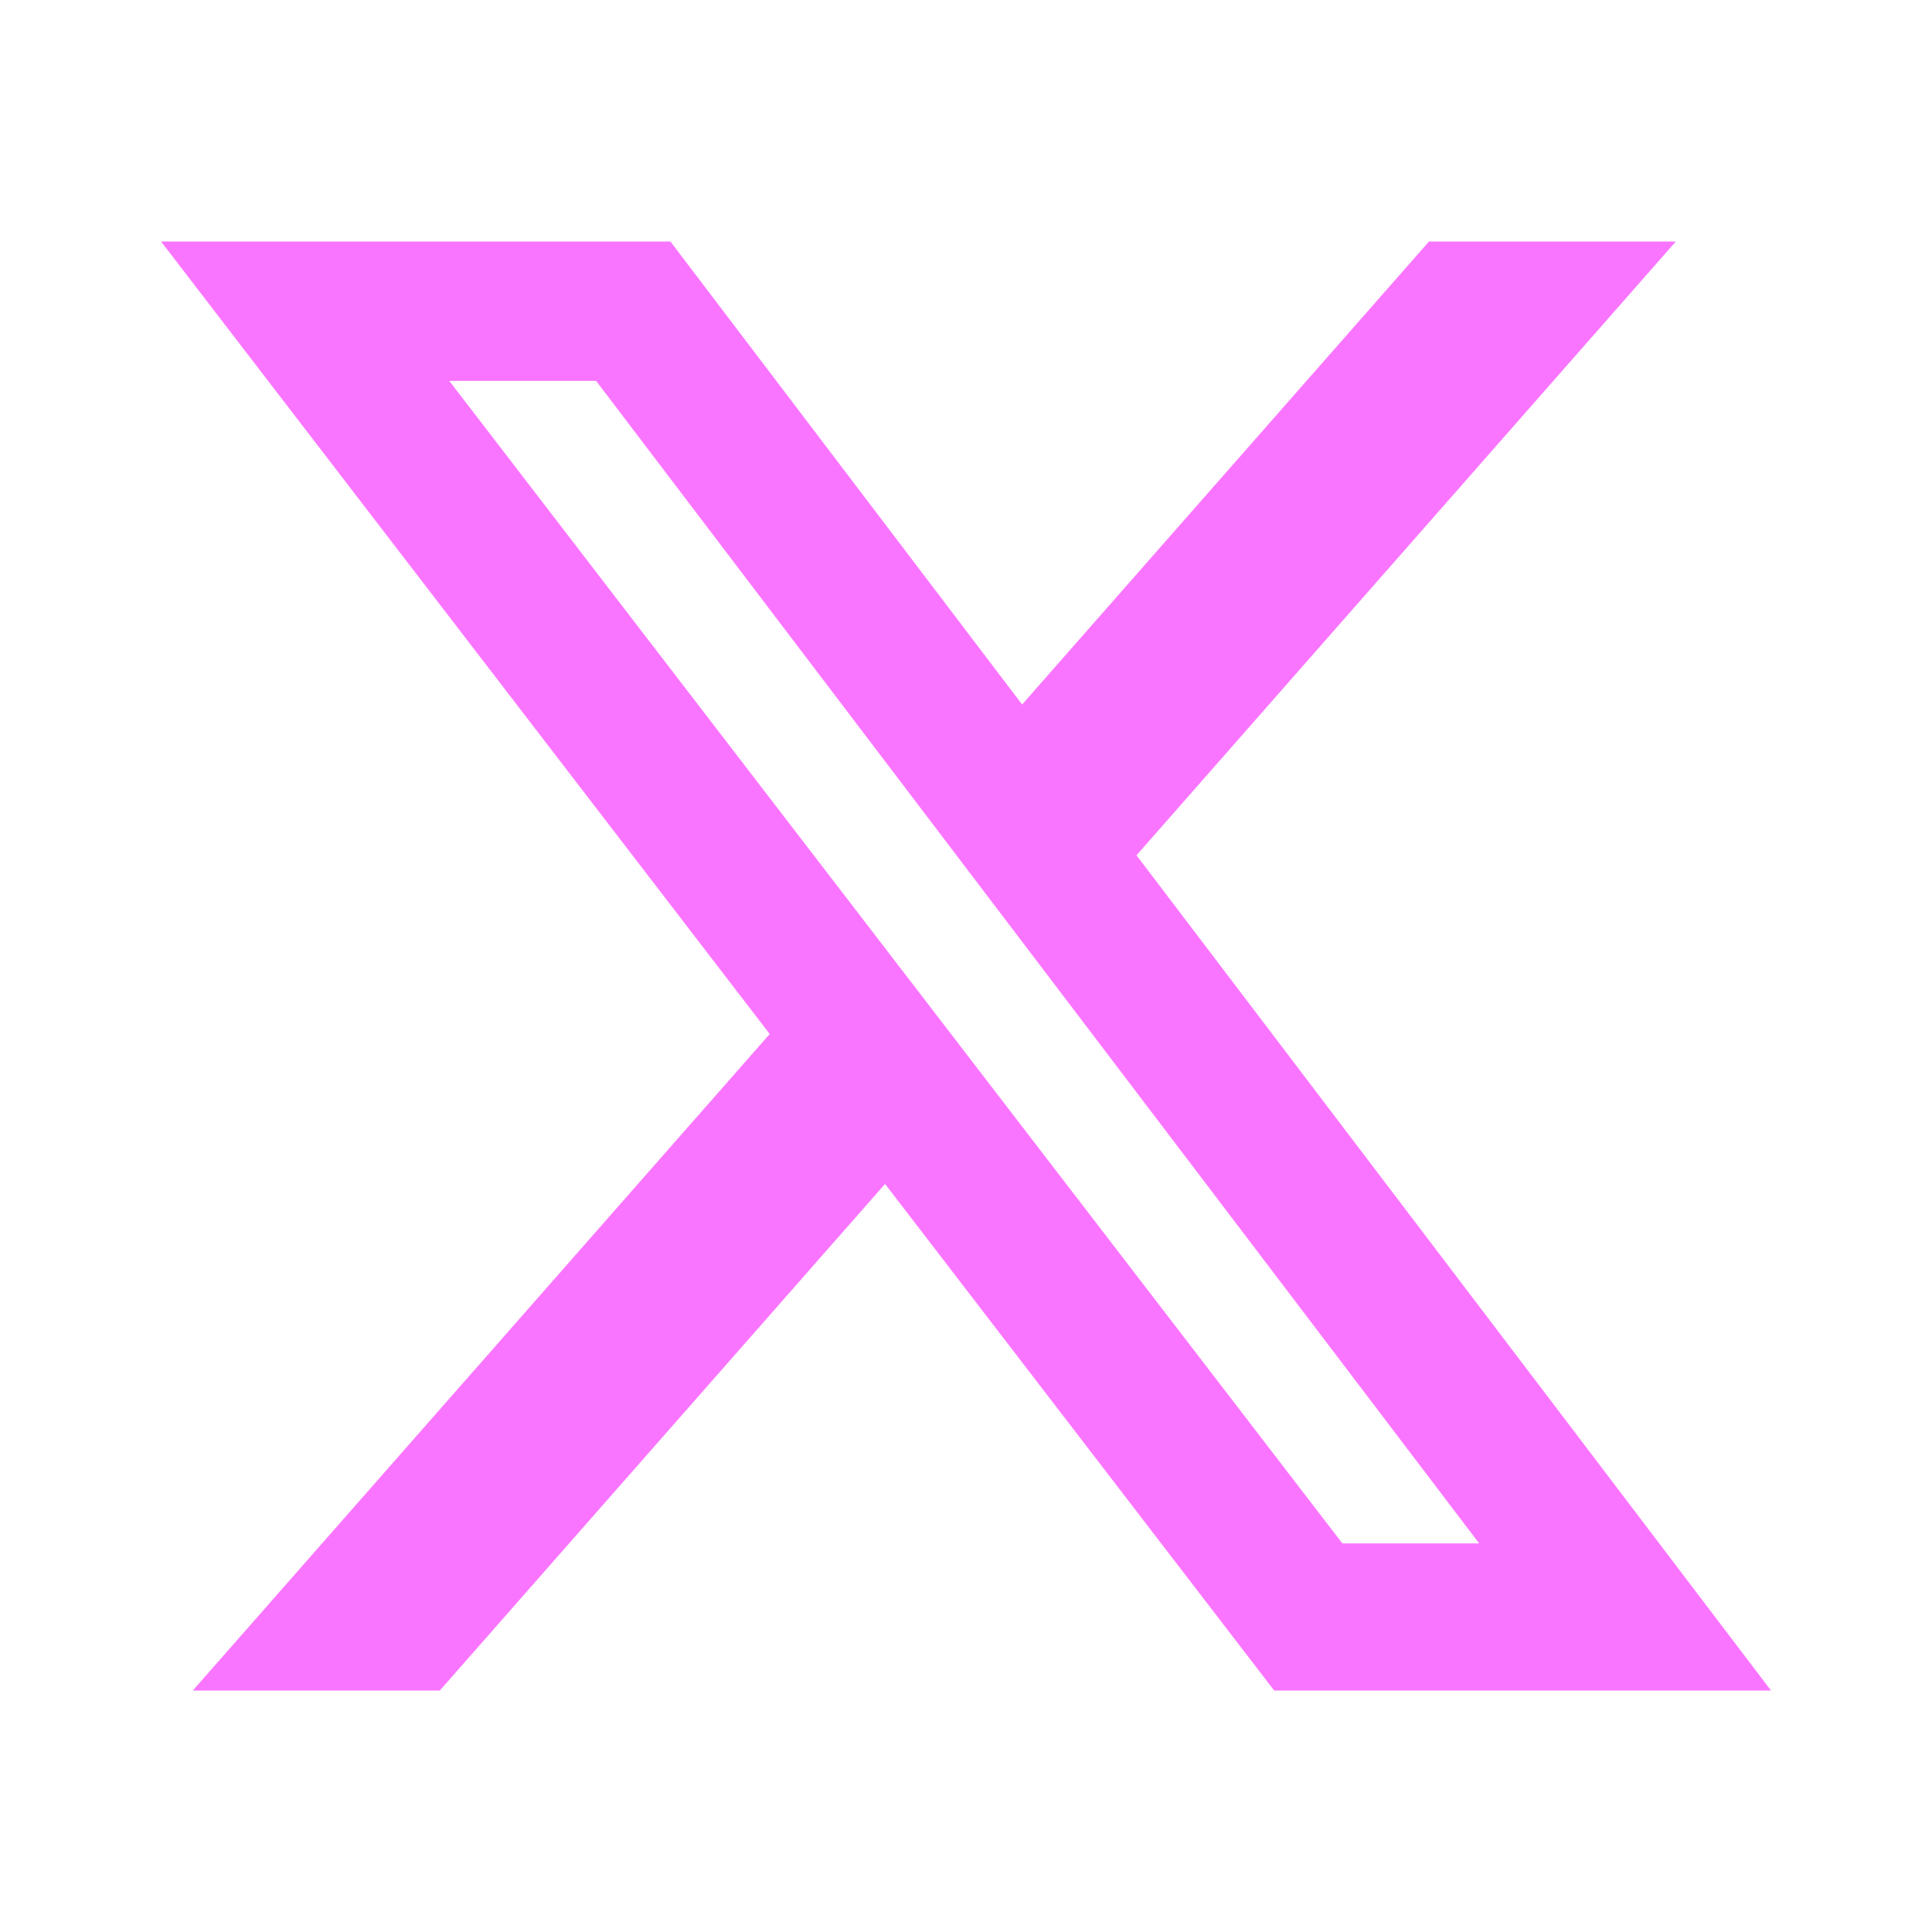
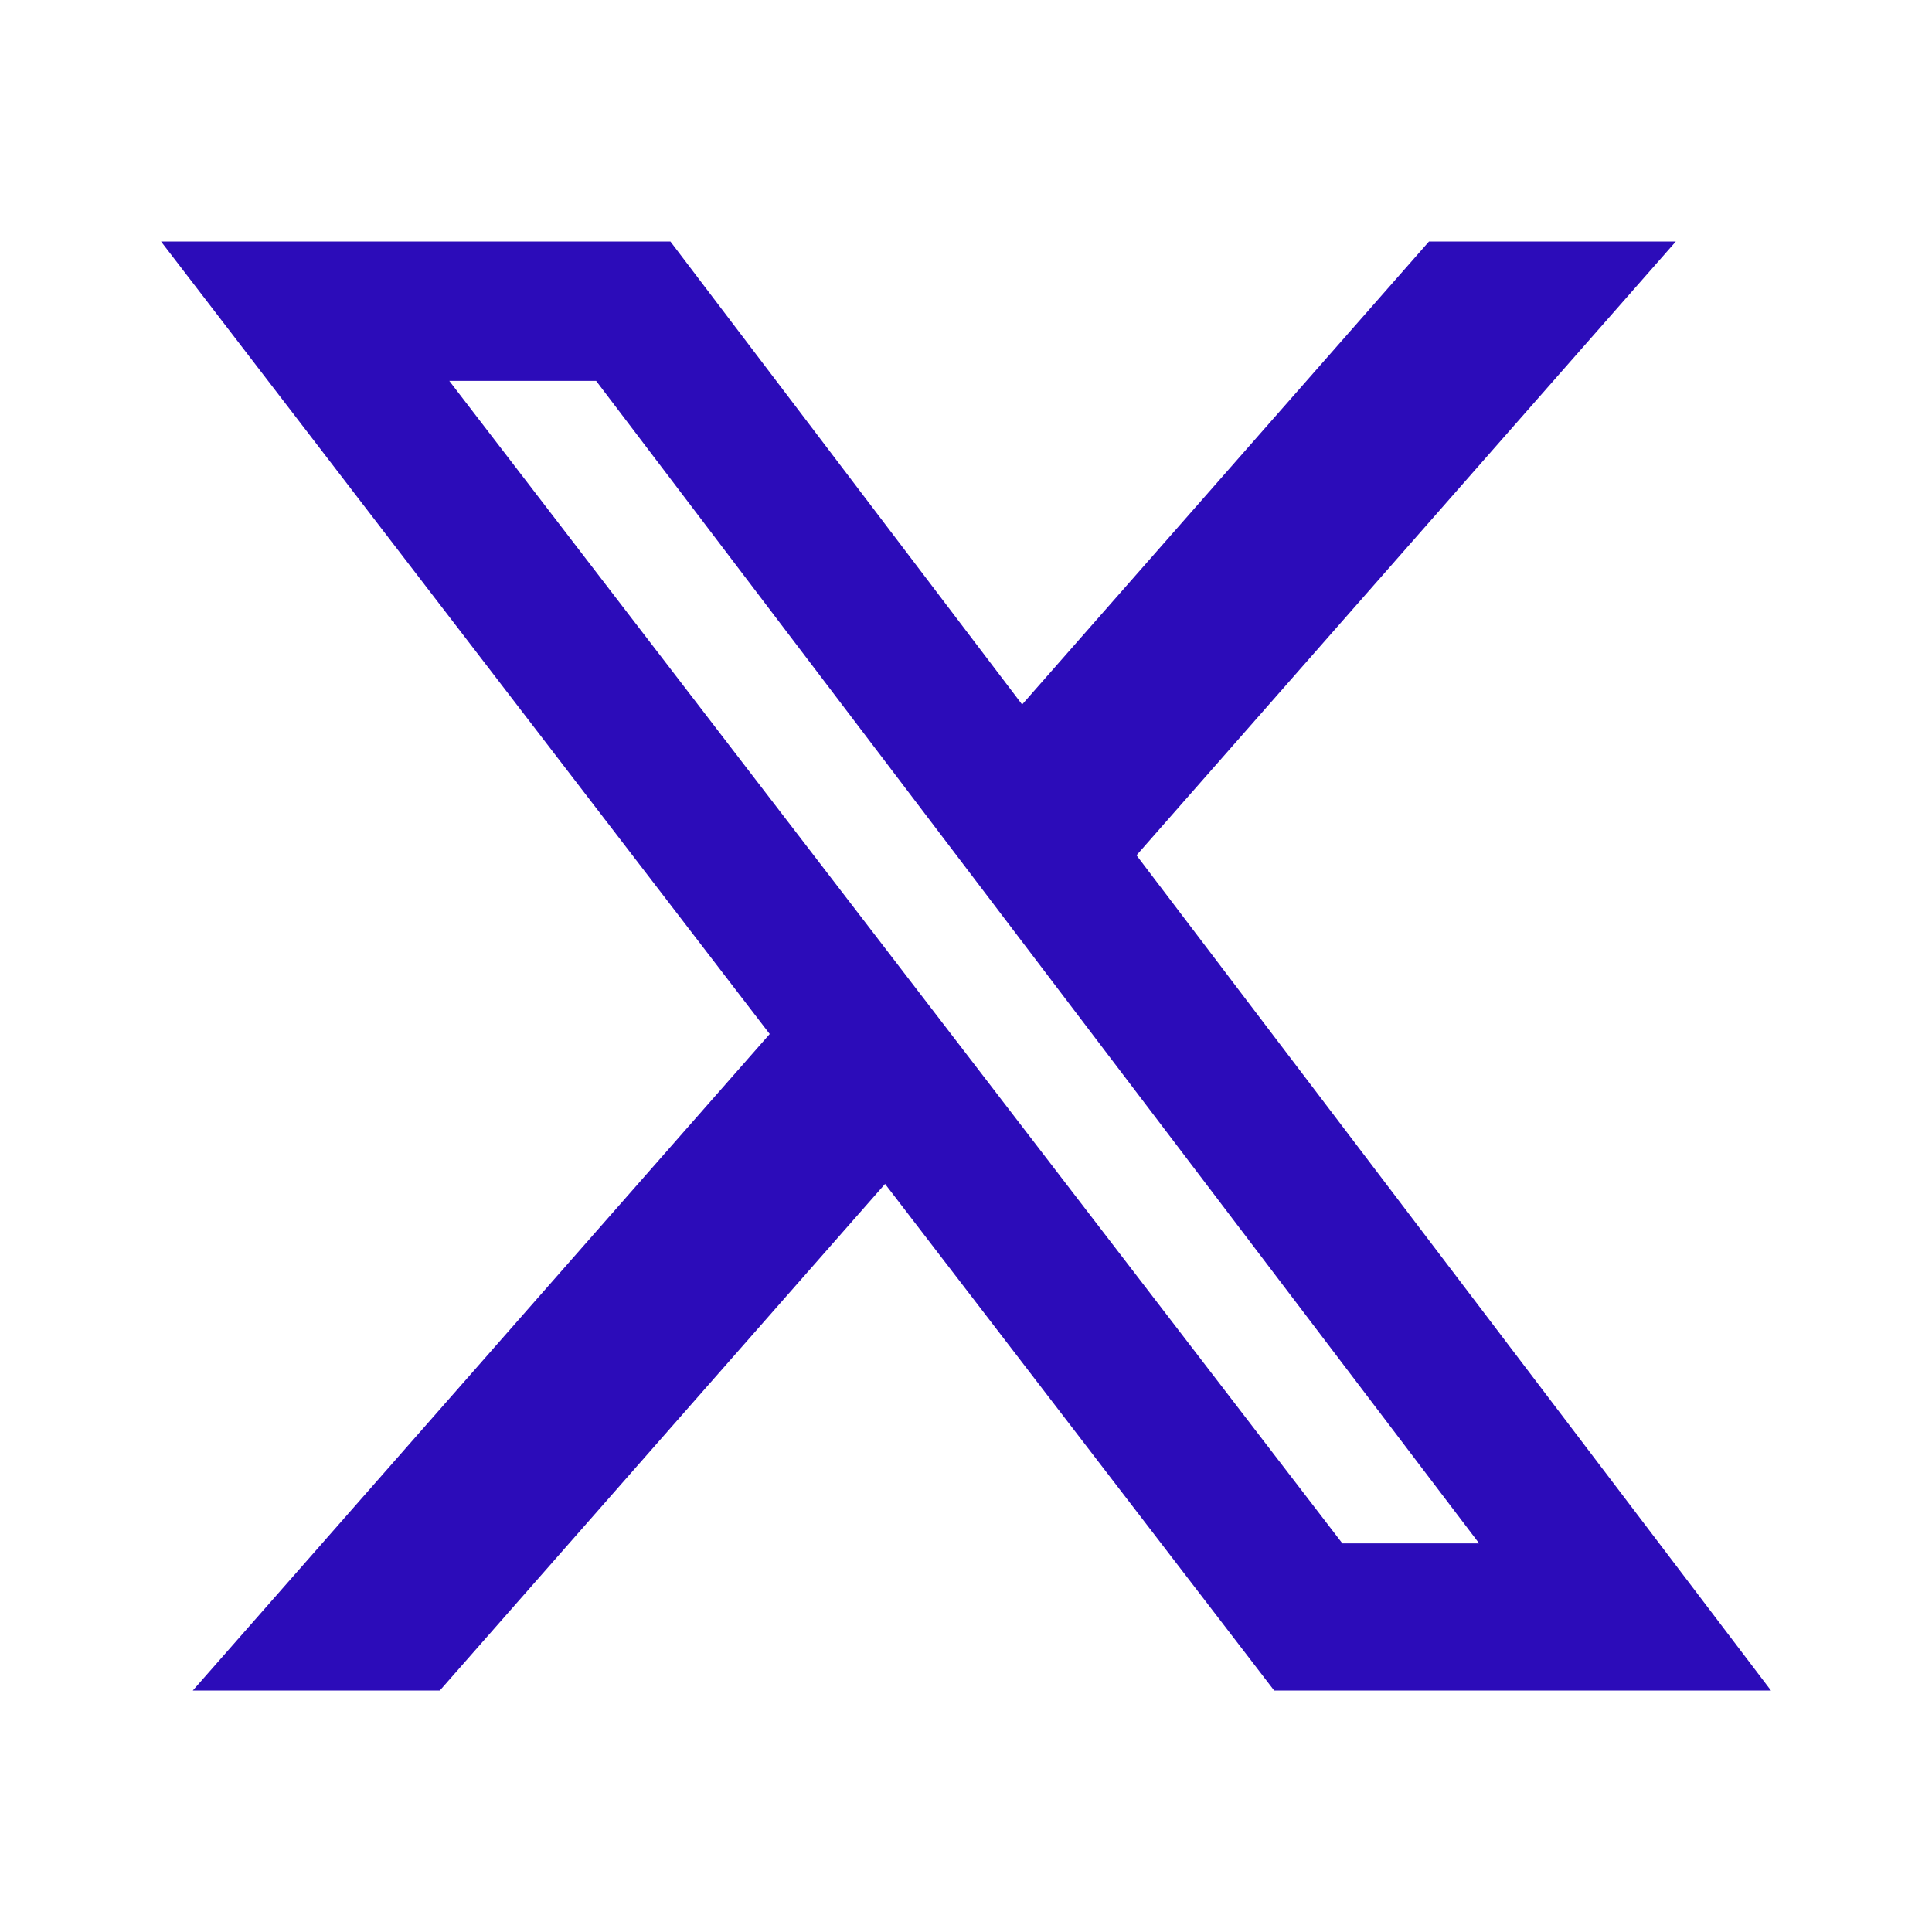
<svg xmlns="http://www.w3.org/2000/svg" width="20" height="20" viewBox="0 0 20 20" fill="none">
-   <path d="M14.793 2.5H17.348L11.765 8.854L18.333 17.5H13.19L9.162 12.256L4.553 17.5H1.996L7.968 10.704L1.667 2.5H6.94L10.581 7.293L14.793 2.5ZM13.896 15.977H15.312L6.171 3.943H4.651L13.896 15.977Z" fill="#FA75FF" />
+   <path d="M14.793 2.5H17.348L11.765 8.854L18.333 17.5H13.19L9.162 12.256L4.553 17.5H1.996L7.968 10.704L1.667 2.5H6.94L10.581 7.293L14.793 2.5ZM13.896 15.977H15.312L6.171 3.943H4.651L13.896 15.977Z" fill="#2C0CB9" />
</svg>
